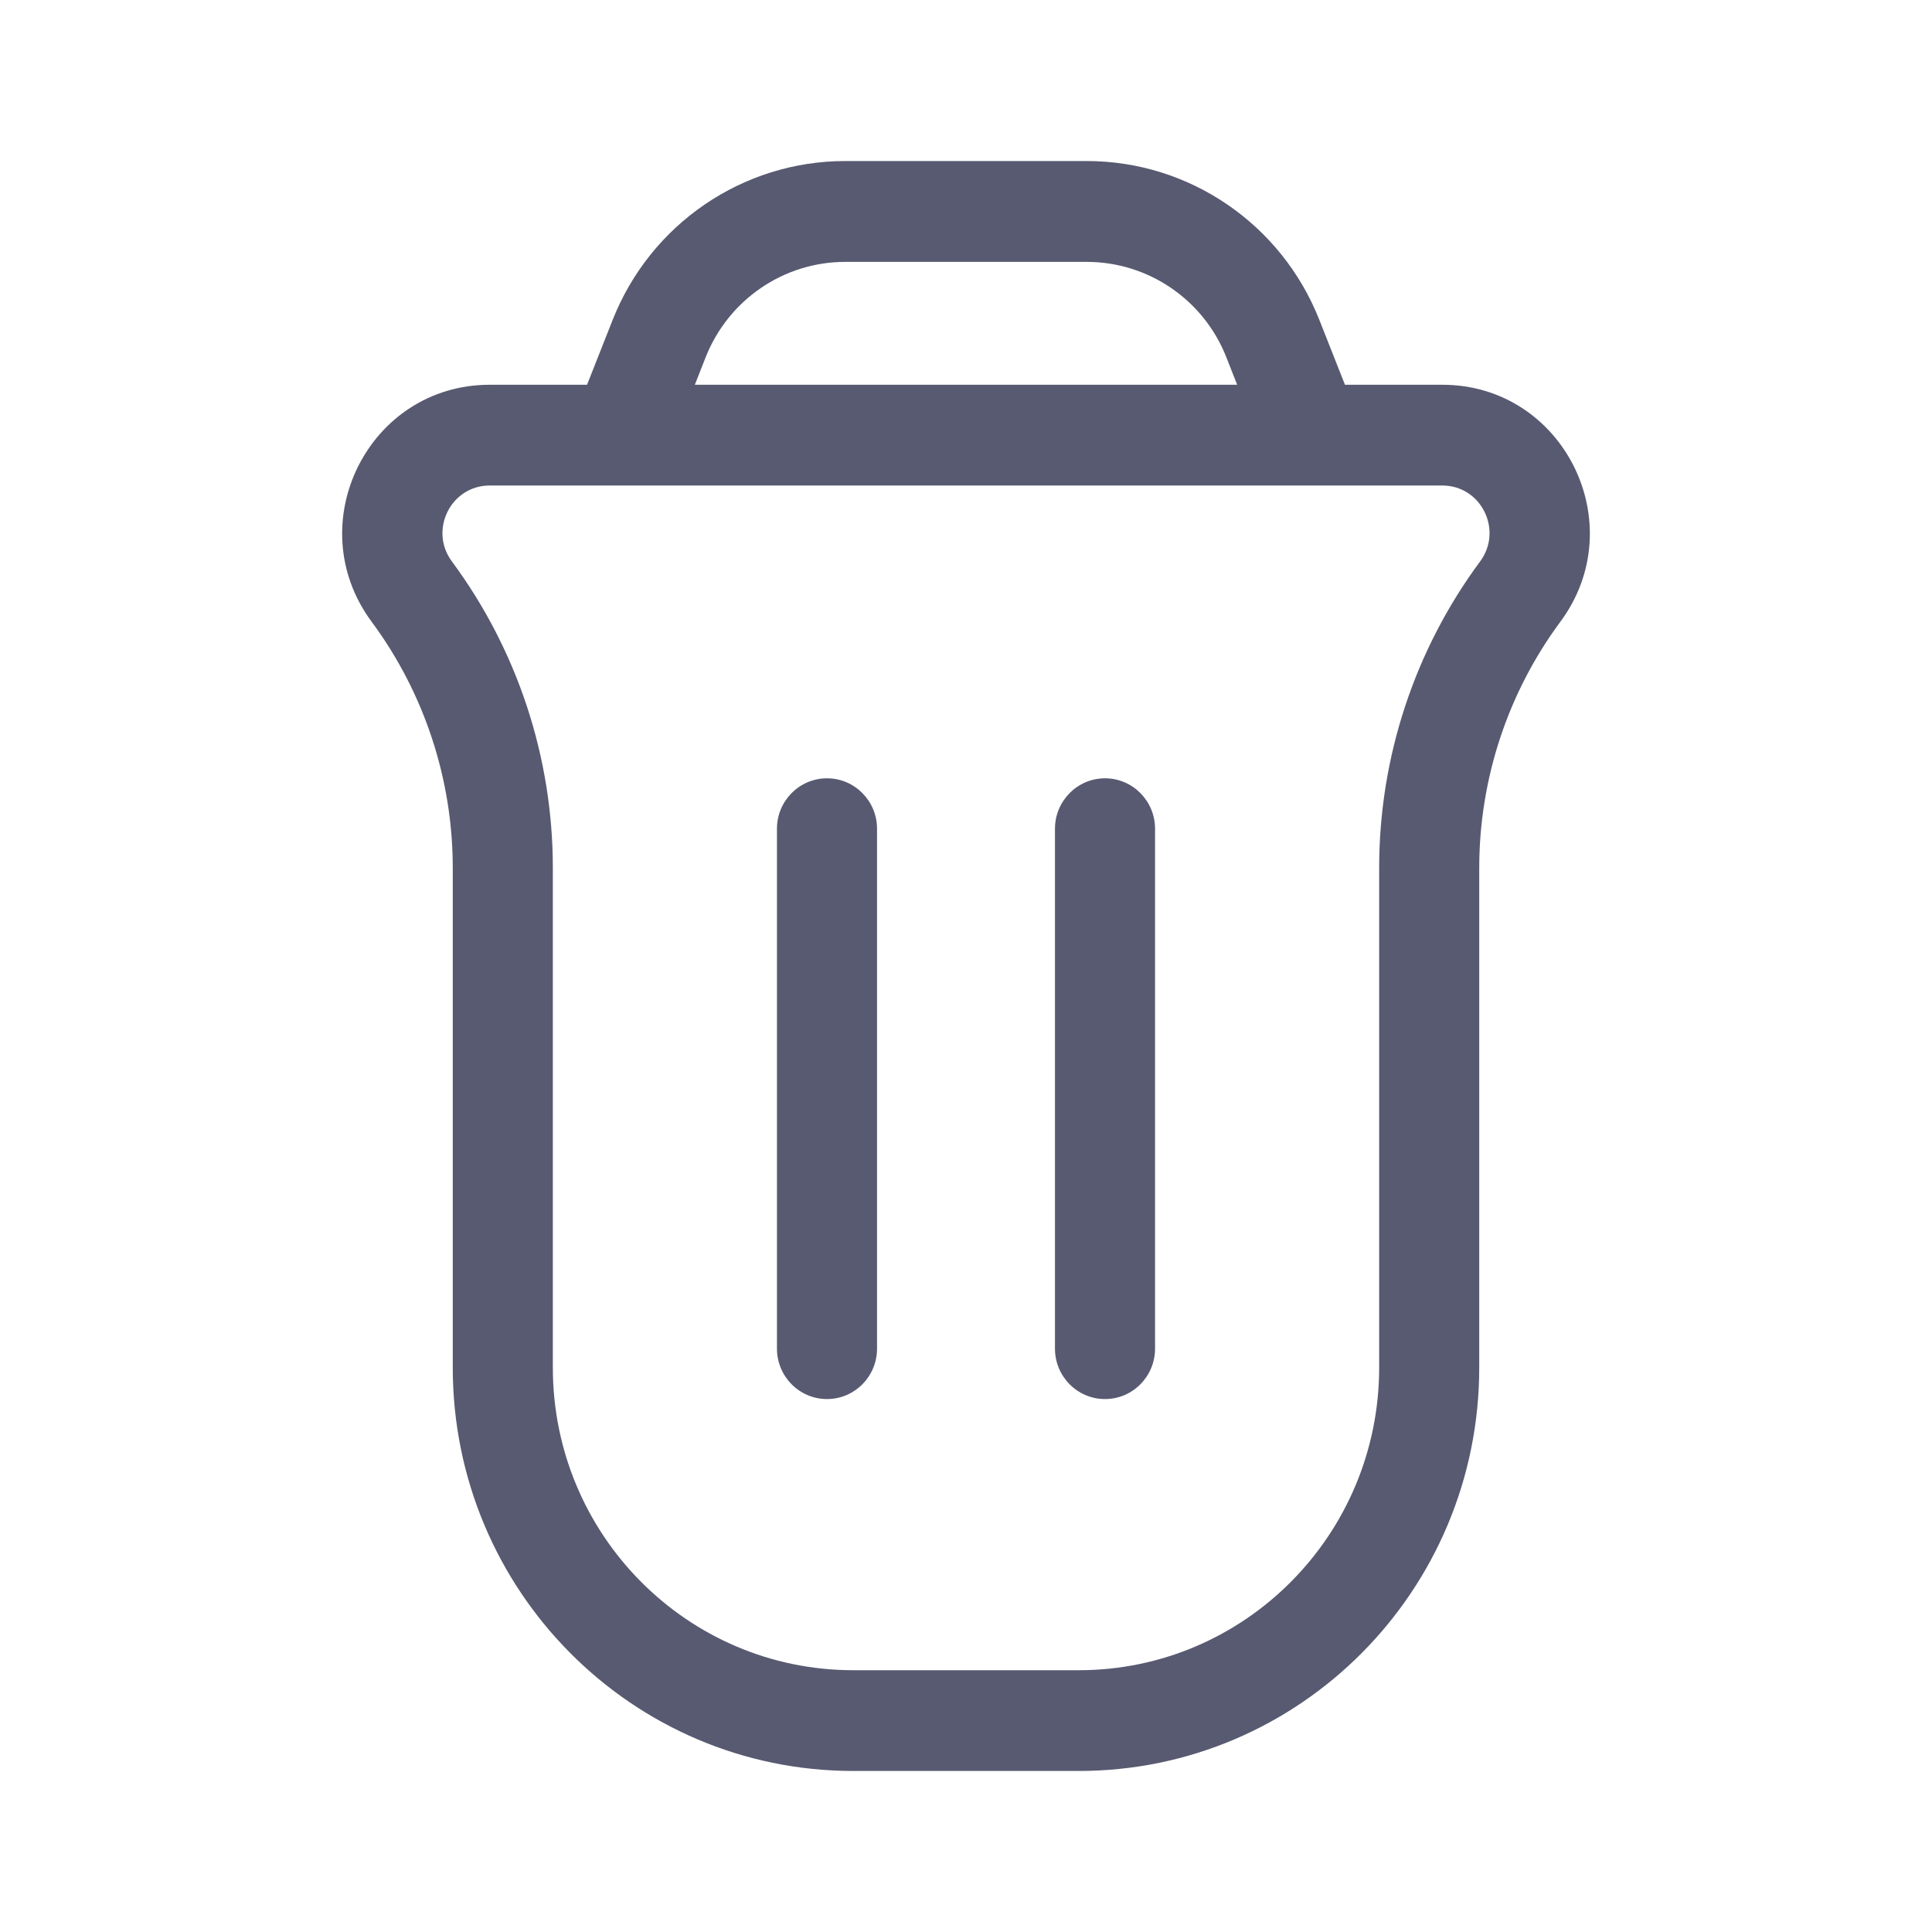
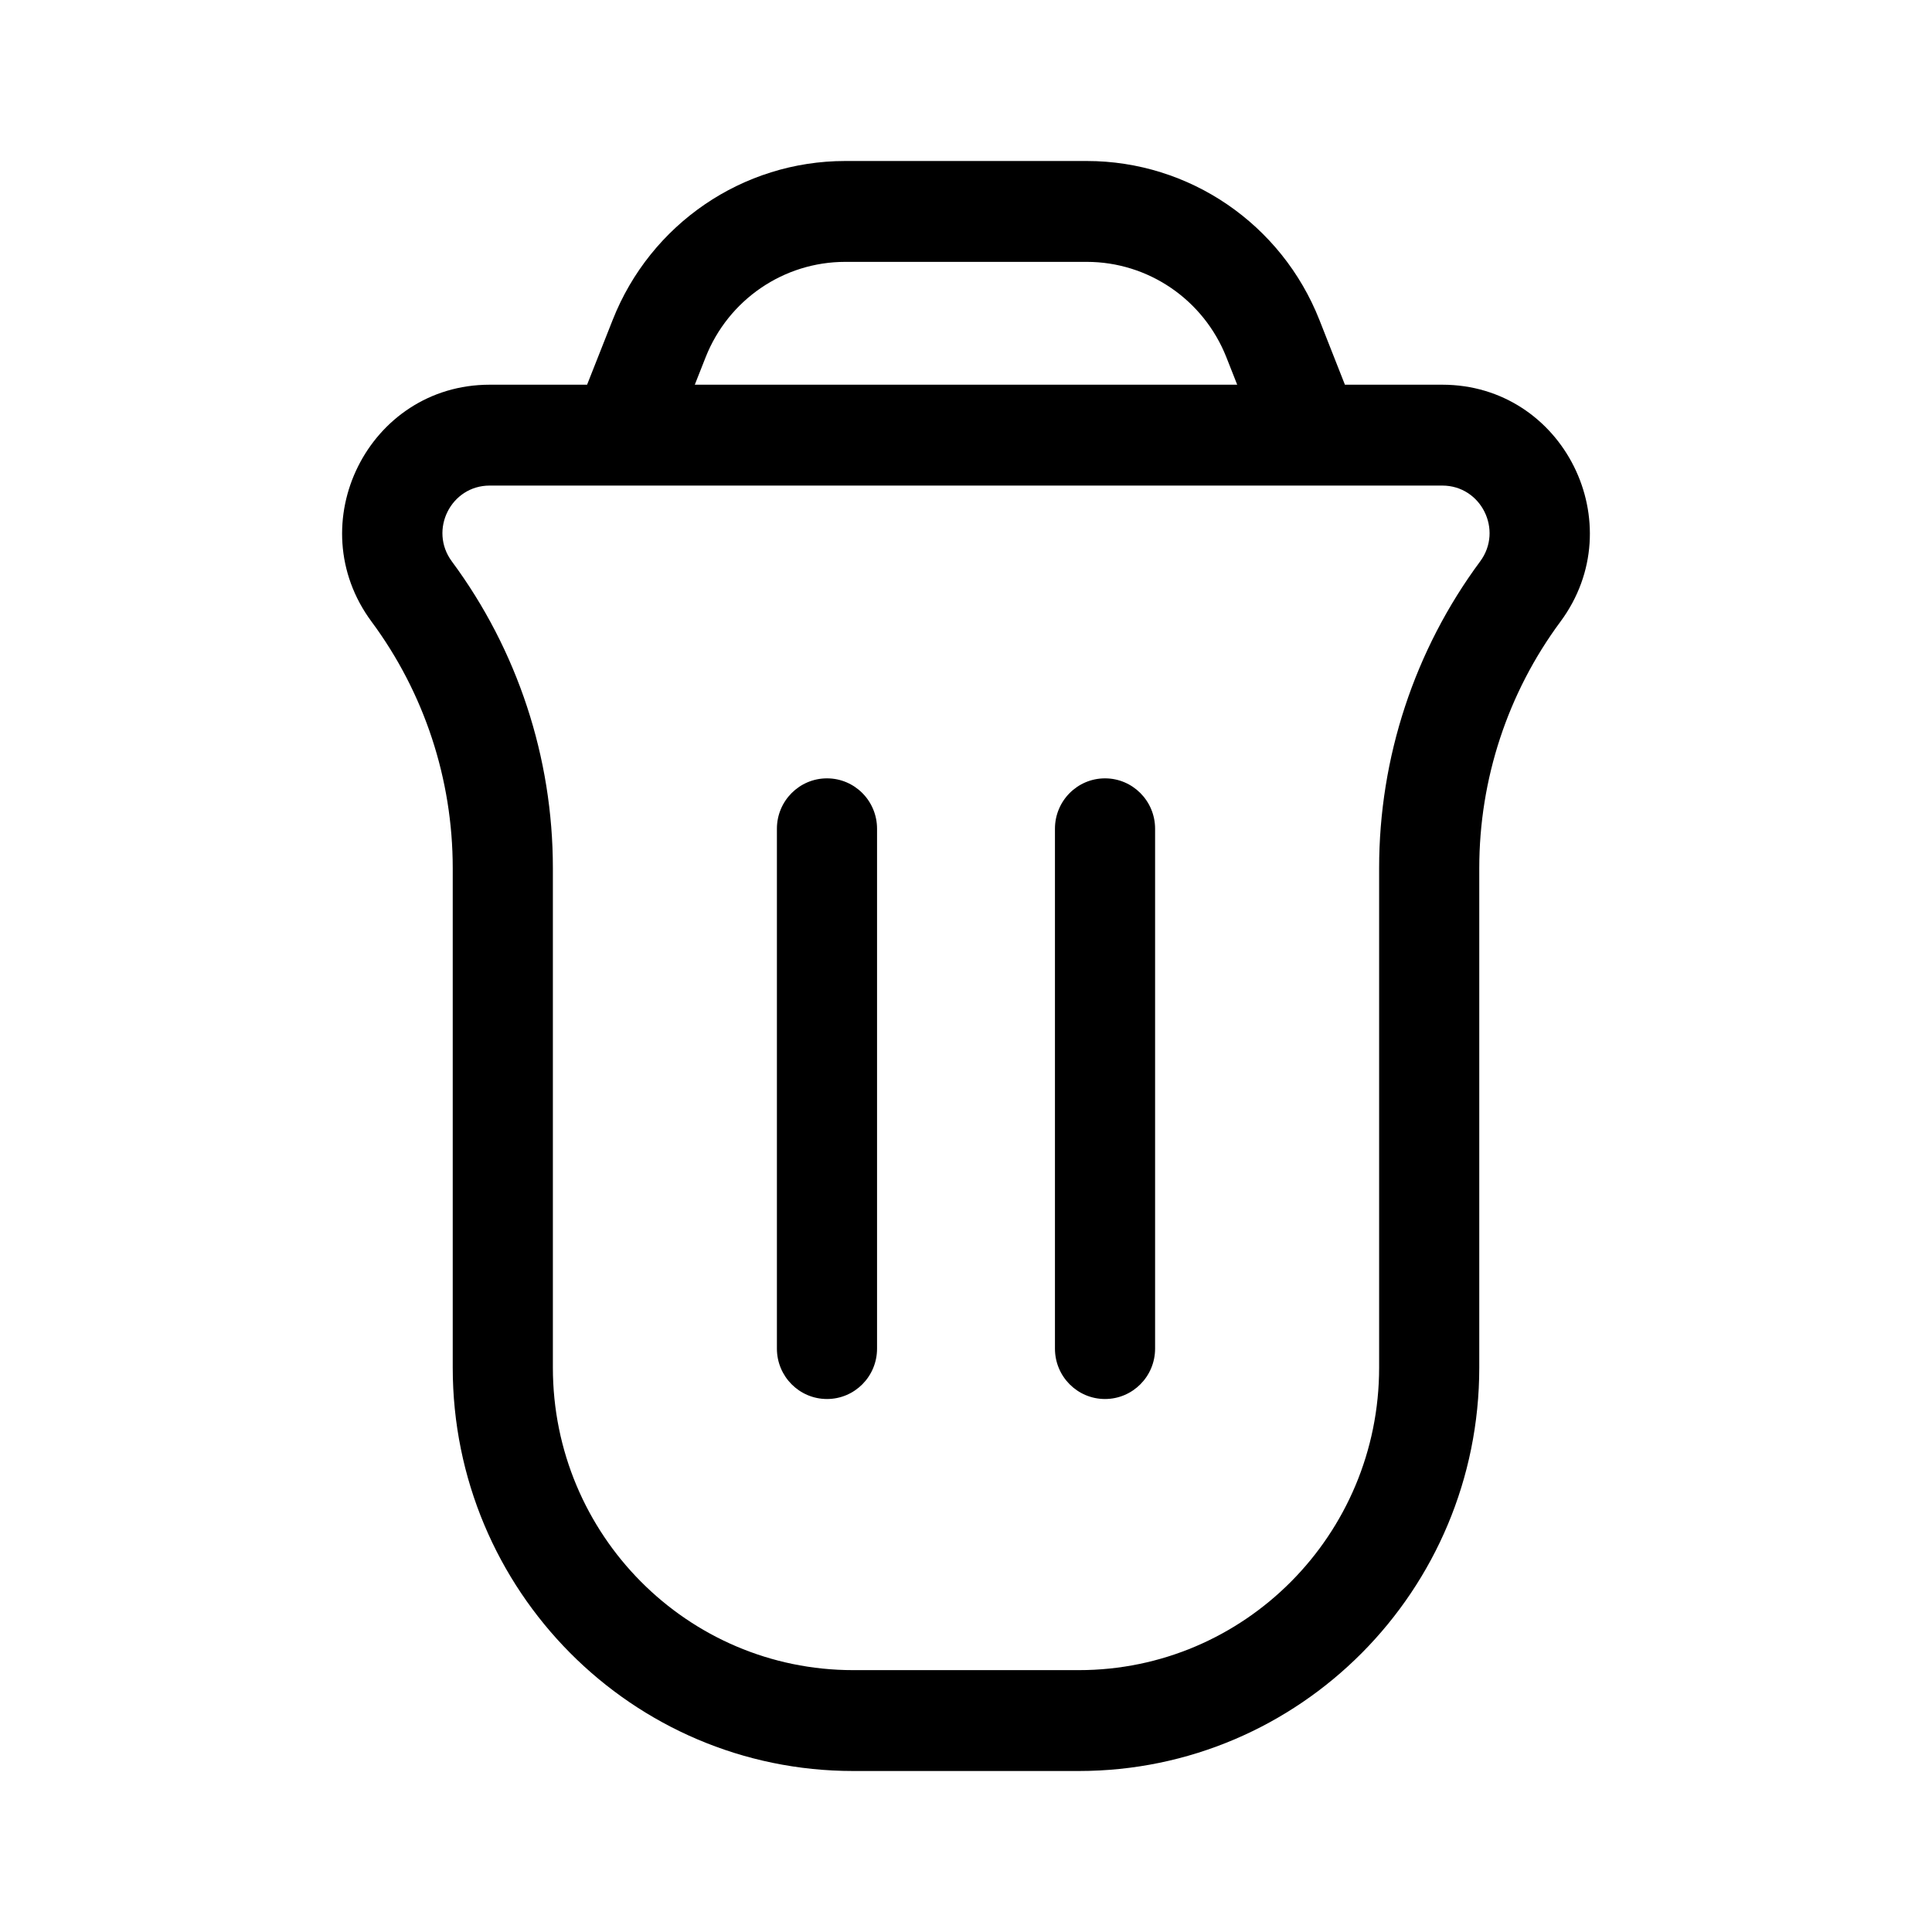
- <svg xmlns="http://www.w3.org/2000/svg" width="20" height="20" viewBox="0 0 20 20" fill="none">
-   <mask id="mask0_267_22197" style="mask-type:alpha" maskUnits="userSpaceOnUse" x="3" y="1" width="14" height="18">
-     <path fill-rule="evenodd" clip-rule="evenodd" d="M8.75 1.667C7.688 1.667 6.734 2.319 6.342 3.312L6.077 3.983H5.069C3.815 3.983 3.097 5.423 3.847 6.436C4.392 7.172 4.687 8.067 4.687 8.985V14.158C4.687 16.464 6.543 18.333 8.833 18.333H11.167C13.457 18.333 15.313 16.464 15.313 14.158V8.985C15.313 8.067 15.608 7.172 16.153 6.436C16.903 5.423 16.185 3.983 14.931 3.983H13.923L13.658 3.312C13.266 2.319 12.312 1.667 11.25 1.667H8.75ZM12.807 3.983L12.695 3.698C12.46 3.102 11.887 2.711 11.25 2.711H8.75C8.113 2.711 7.541 3.102 7.305 3.698L7.193 3.983H12.807ZM14.931 5.026H5.069C4.667 5.026 4.438 5.488 4.678 5.812C5.357 6.729 5.723 7.842 5.723 8.985V14.158C5.723 15.887 7.115 17.29 8.833 17.29H11.167C12.885 17.29 14.277 15.887 14.277 14.158V8.985C14.277 7.842 14.643 6.729 15.322 5.812C15.562 5.488 15.333 5.026 14.931 5.026ZM9.079 8.579C9.079 8.291 8.847 8.057 8.561 8.057C8.275 8.057 8.043 8.291 8.043 8.579V13.961C8.043 14.249 8.275 14.483 8.561 14.483C8.847 14.483 9.079 14.249 9.079 13.961V8.579ZM11.957 8.579C11.957 8.291 11.725 8.057 11.439 8.057C11.153 8.057 10.921 8.291 10.921 8.579V13.961C10.921 14.249 11.153 14.483 11.439 14.483C11.725 14.483 11.957 14.249 11.957 13.961L11.957 8.579Z" fill="black" />
+ <svg xmlns="http://www.w3.org/2000/svg" width="24" height="24" viewBox="0 0 24 24" fill="none">
+   <mask id="mask0_172_12174" style="mask-type:alpha" maskUnits="userSpaceOnUse" x="4" y="2" width="16" height="20">
+     <path fill-rule="evenodd" clip-rule="evenodd" d="M10.5 2C9.226 2 8.081 2.782 7.611 3.974L7.293 4.779H6.083C4.577 4.779 3.716 6.508 4.616 7.723C5.271 8.607 5.624 9.68 5.624 10.783V16.989C5.624 19.757 7.852 22 10.599 22H13.401C16.148 22 18.376 19.757 18.376 16.989V10.783C18.376 9.68 18.729 8.607 19.384 7.723C20.284 6.508 19.422 4.779 17.917 4.779H16.707L16.39 3.974C15.919 2.782 14.774 2 13.5 2H10.5ZM15.369 4.779L15.234 4.437C14.951 3.722 14.264 3.253 13.5 3.253H10.5C9.736 3.253 9.049 3.722 8.766 4.437L8.631 4.779H15.369ZM17.917 6.032H6.083C5.601 6.032 5.325 6.585 5.613 6.974C6.428 8.074 6.868 9.41 6.868 10.783V16.989C6.868 19.065 8.538 20.747 10.599 20.747H13.401C15.461 20.747 17.132 19.065 17.132 16.989V10.783C17.132 9.41 17.572 8.074 18.387 6.974C18.675 6.585 18.399 6.032 17.917 6.032ZM10.895 10.295C10.895 9.949 10.617 9.669 10.273 9.669C9.93 9.669 9.651 9.949 9.651 10.295V16.753C9.651 17.099 9.93 17.379 10.273 17.379C10.617 17.379 10.895 17.099 10.895 16.753V10.295ZM14.349 10.295C14.349 9.949 14.07 9.669 13.727 9.669C13.383 9.669 13.105 9.949 13.105 10.295V16.753C13.105 17.099 13.383 17.379 13.727 17.379C14.07 17.379 14.349 17.099 14.349 16.753L14.349 10.295Z" fill="black" />
  </mask>
-   <g mask="url(#mask0_267_22197)">
-     <rect width="20" height="20" fill="#585A71" />
+   <g mask="url(#mask0_172_12174)">
+     <rect width="24" height="24" fill="currentColor" />
  </g>
</svg>
